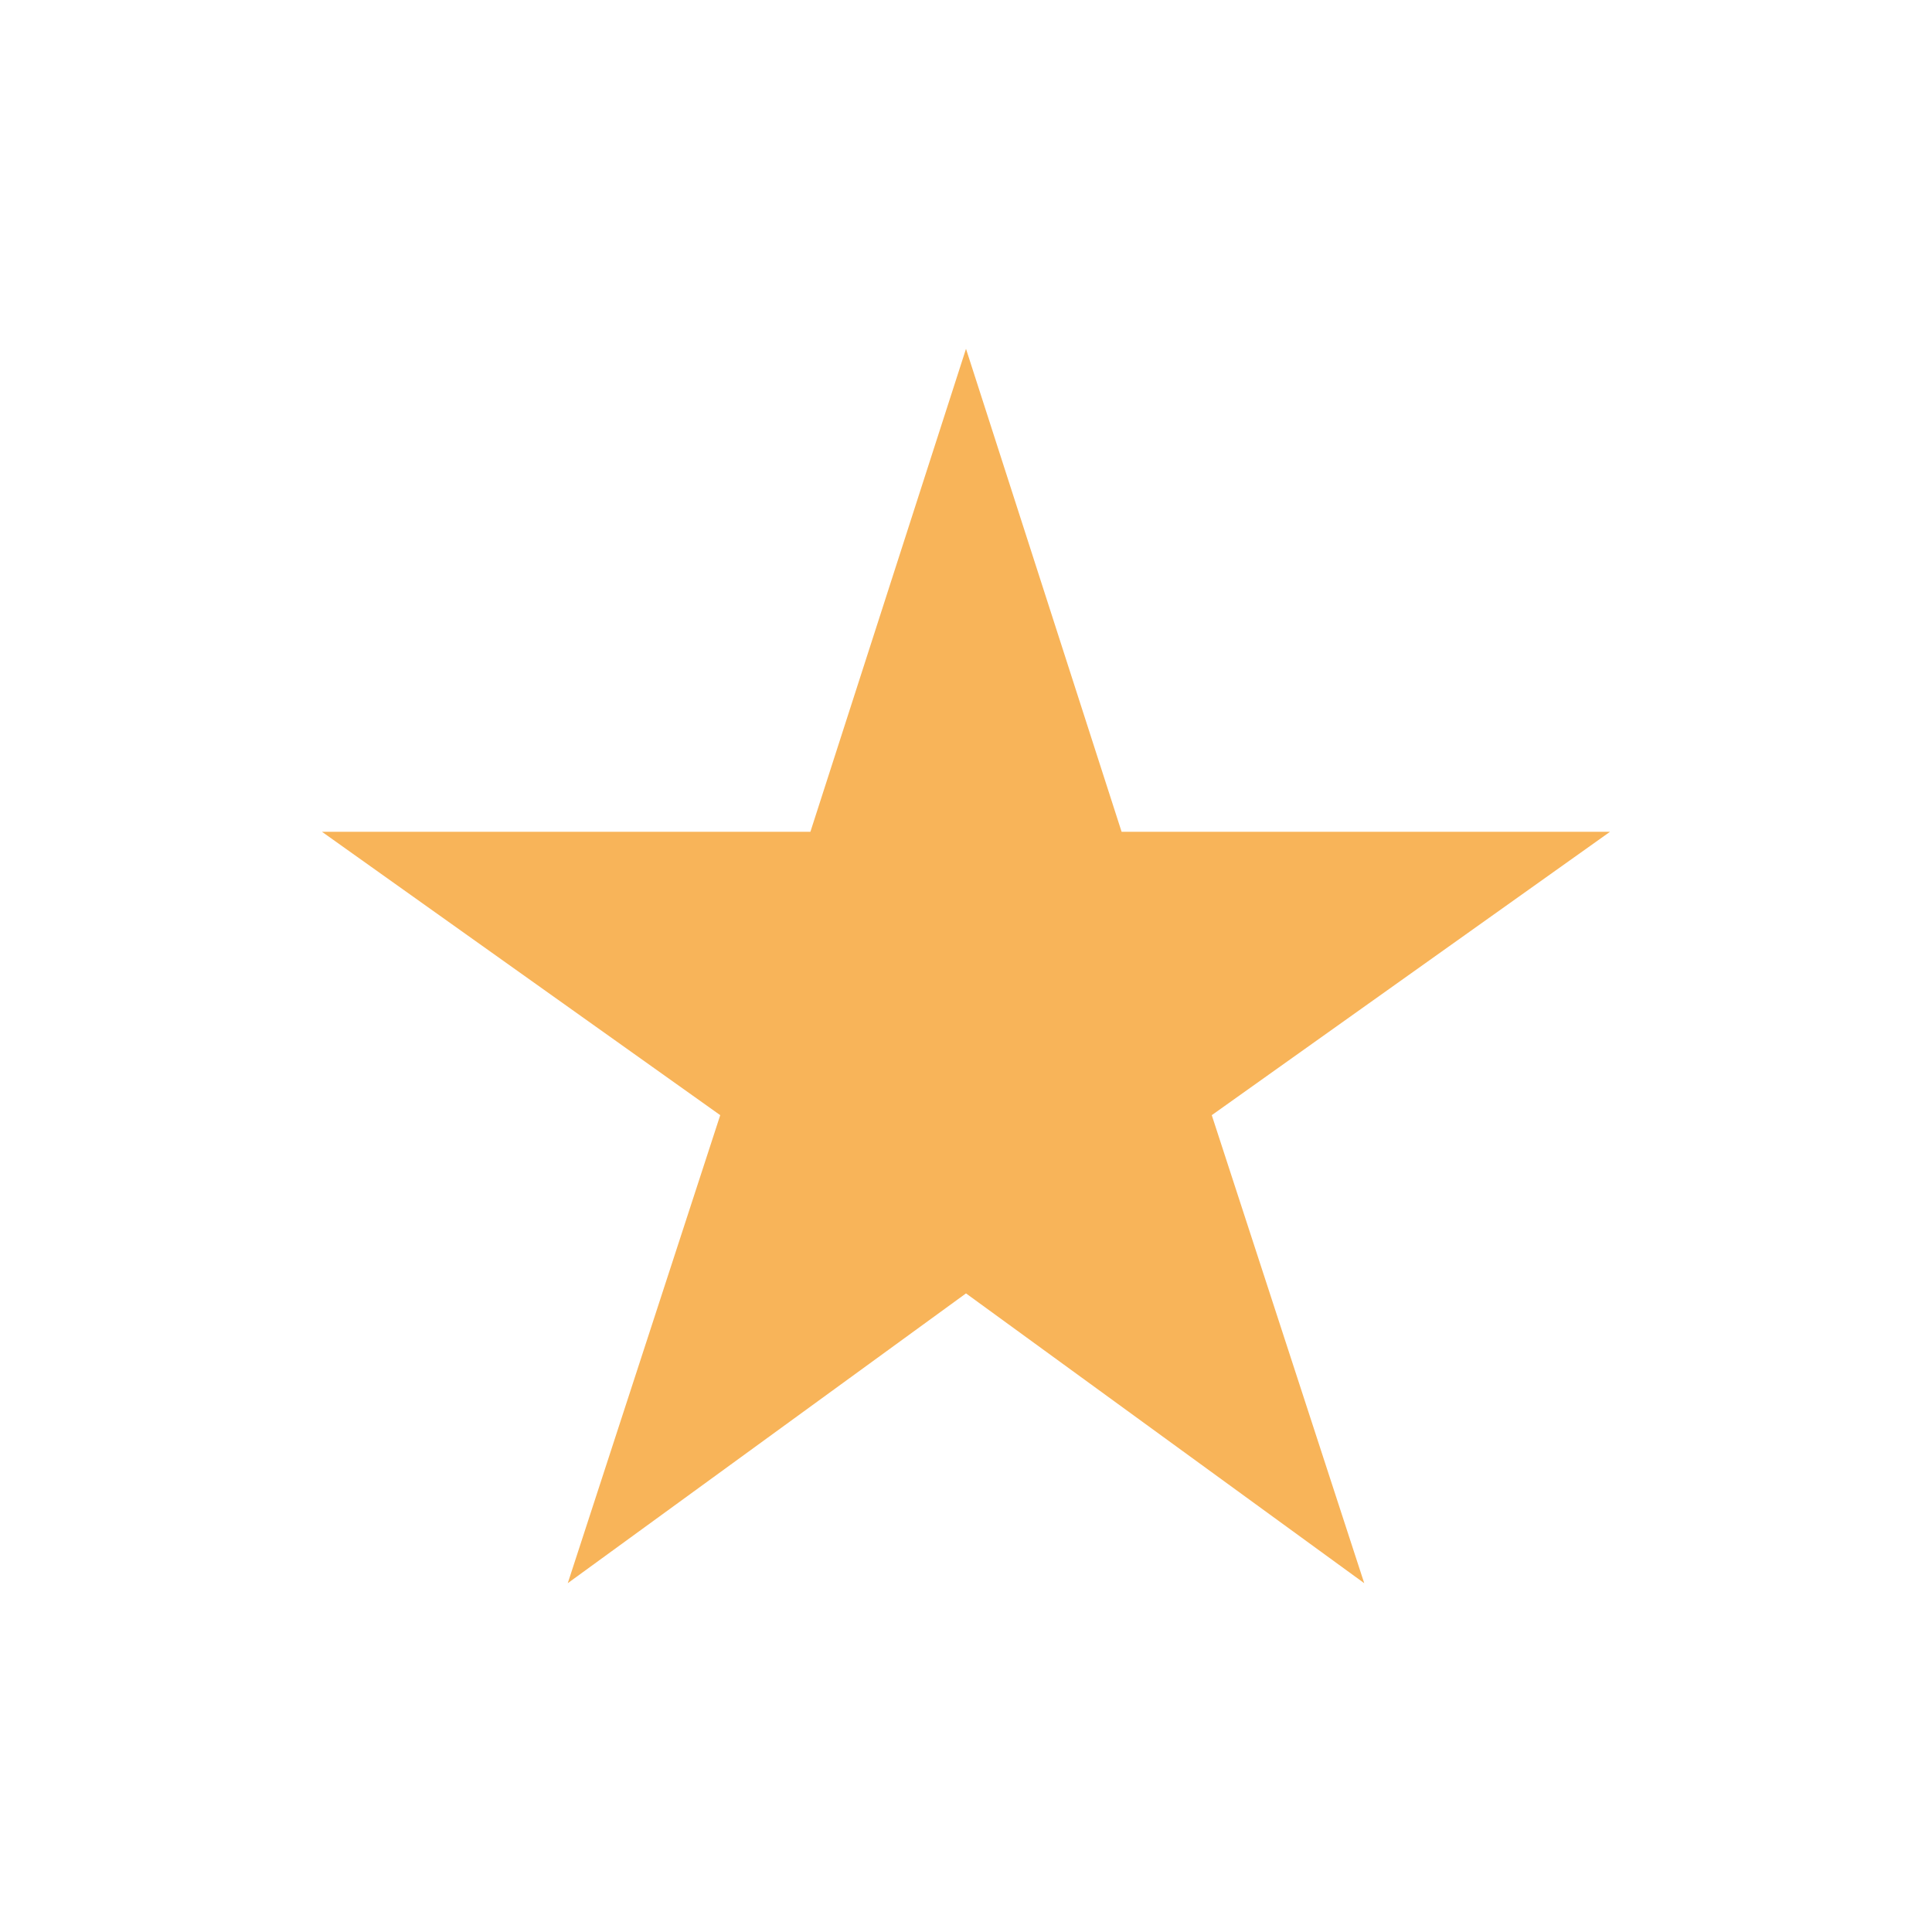
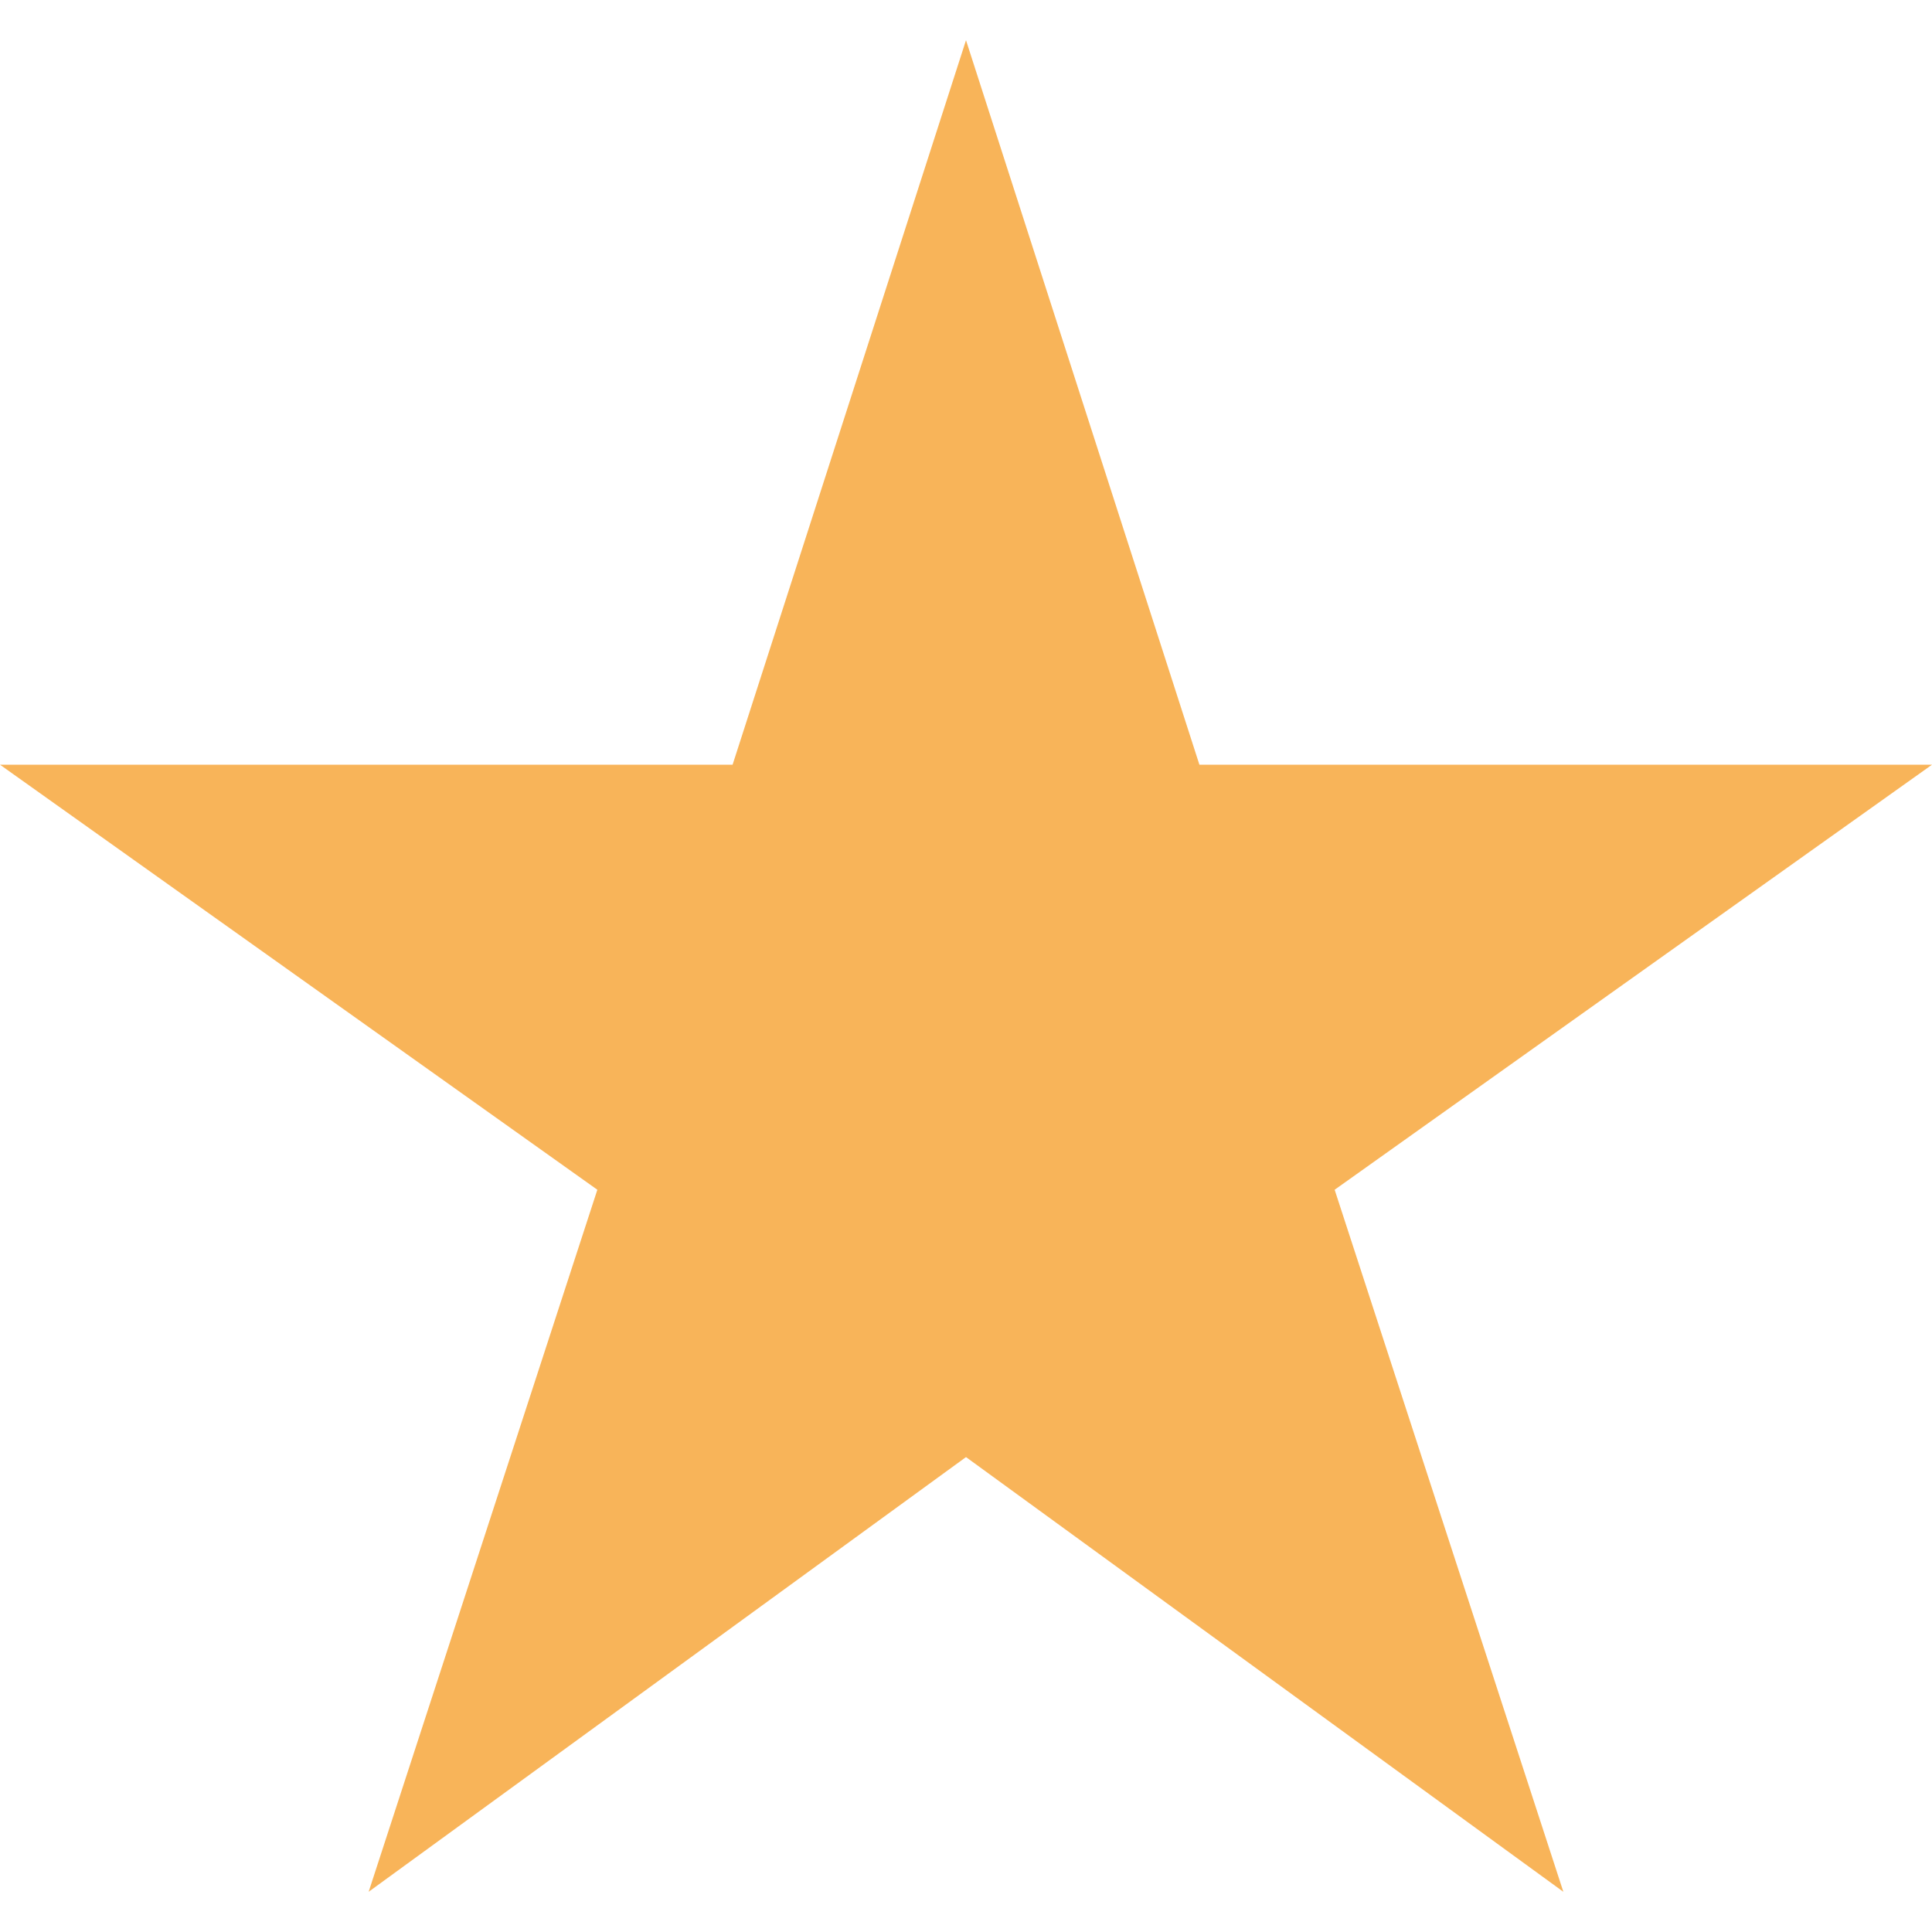
- <svg xmlns="http://www.w3.org/2000/svg" width="24" height="24" viewBox="0 0 24 24" fill="none">
-   <path d="M12 16.067L16.947 19.667L15.053 13.853L20 10.333H13.933L12 4.333L10.067 10.333H4L8.947 13.853L7.053 19.667L12 16.067Z" fill="#F8B459" />
+ <svg xmlns="http://www.w3.org/2000/svg" width="16" height="16" viewBox="0 0 16 16" fill="none">
+   <path d="M8 12.067L12.947 15.667L11.053 9.853L16 6.333H9.933L8 0.333L6.067 6.333H0L4.947 9.853L3.053 15.667L8 12.067Z" fill="#F8B459" />
</svg>
